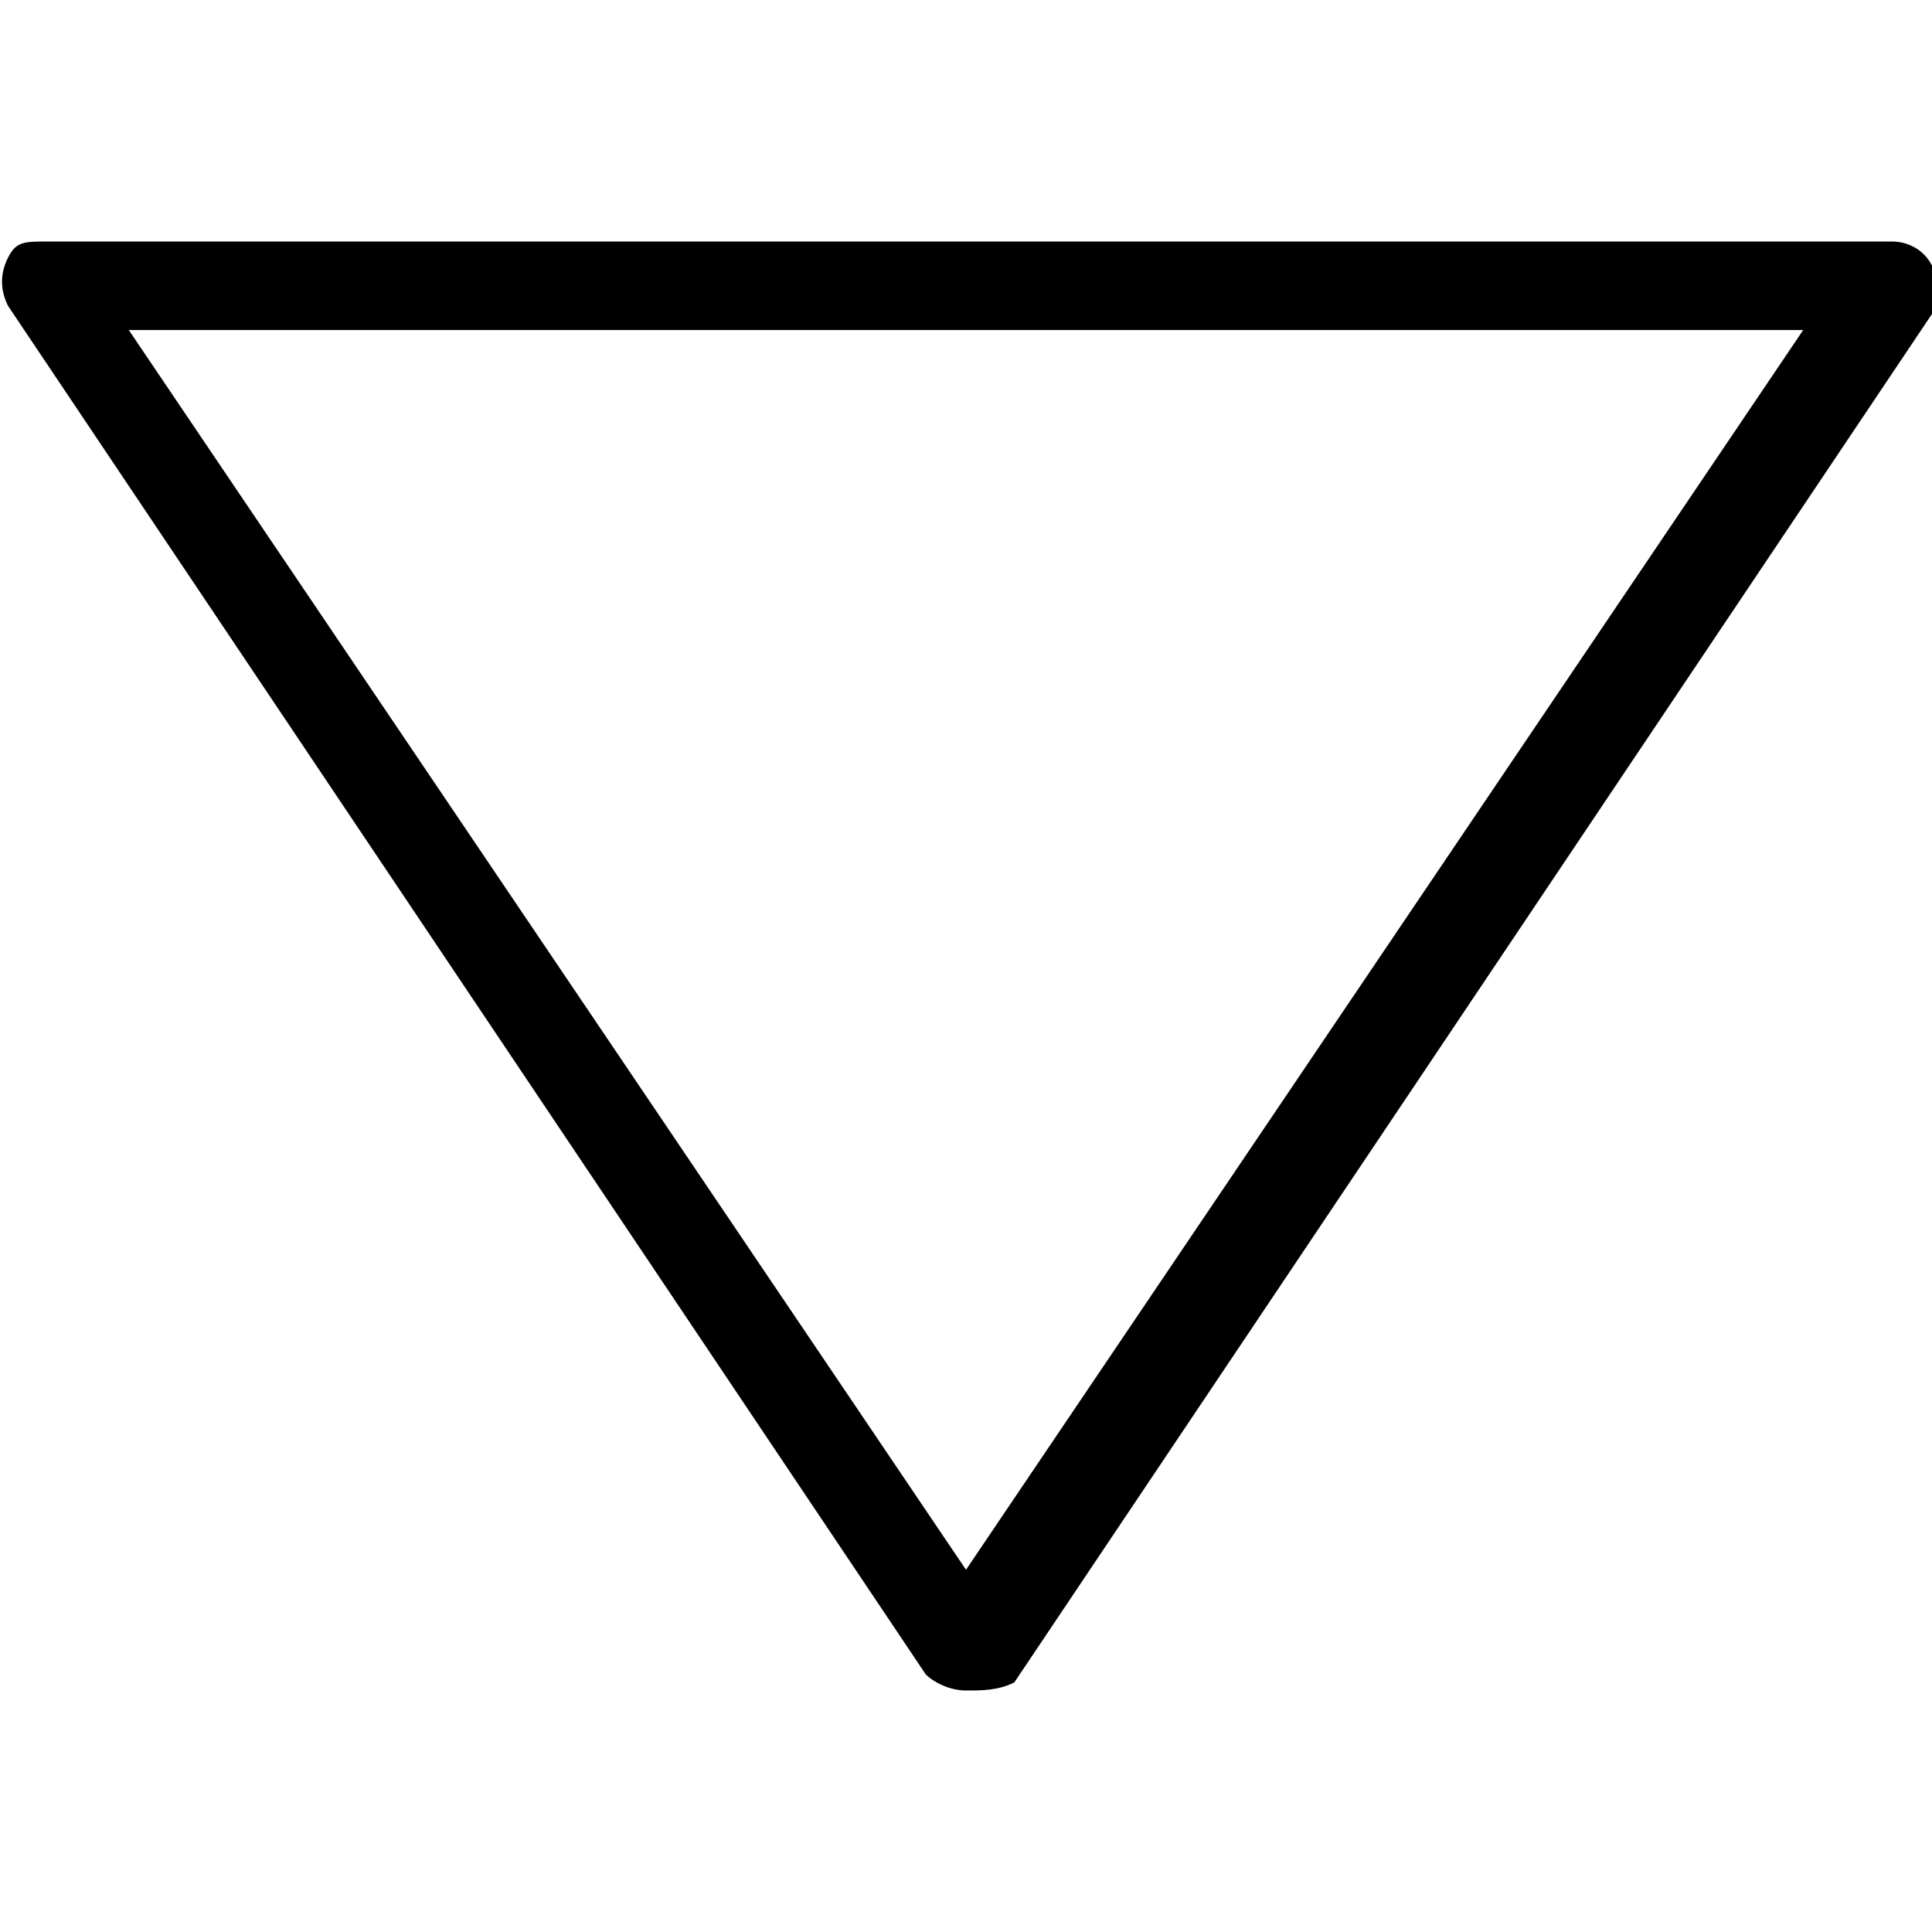
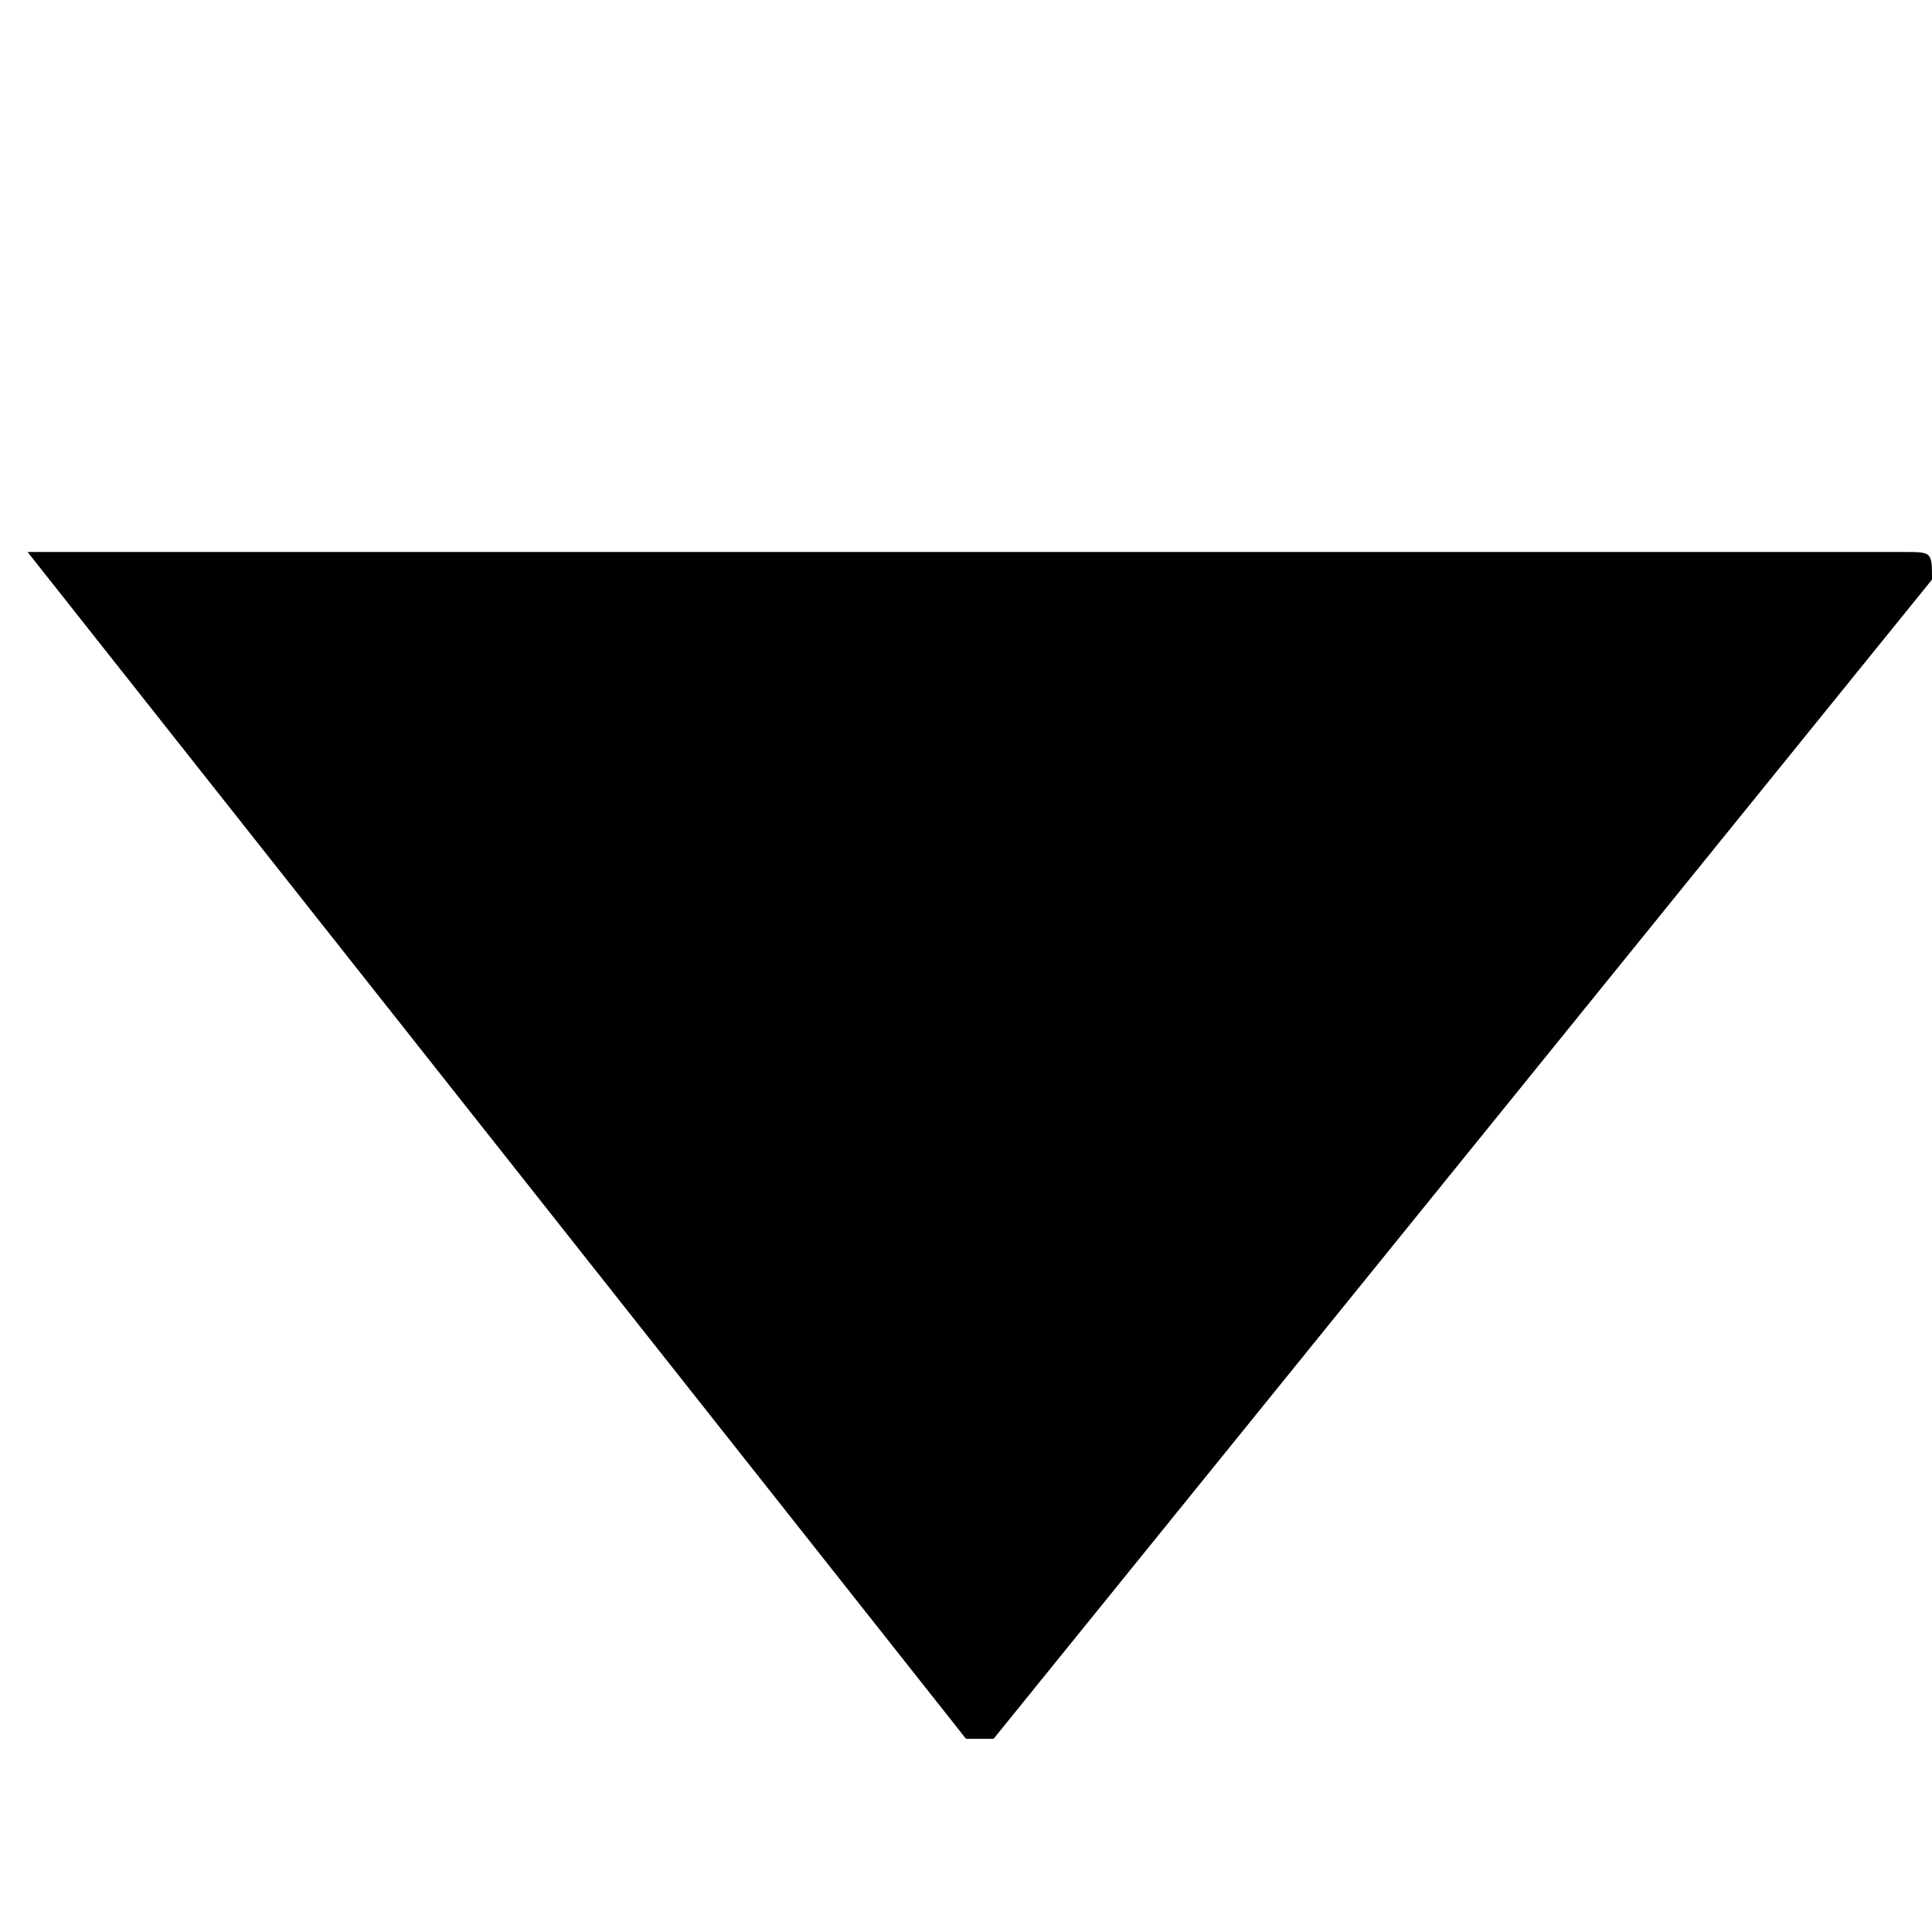
- <svg xmlns="http://www.w3.org/2000/svg" version="1.1" id="Layer_1" x="0px" y="0px" viewBox="0 0 24 24" style="enable-background:new 0 0 24 24;" xml:space="preserve">
-   <path d="M12,21c-0.2,0-0.4-0.1-0.5-0.2L0.1,3.8C0,3.6,0,3.4,0.1,3.2S0.3,3,0.6,3h22.9c0.2,0,0.4,0.1,0.5,0.3c0.1,0.2,0.1,0.4,0,0.6  l-11.4,17C12.4,21,12.2,21,12,21z M1.6,4.1L12,19.5L22.4,4.1C22.4,4.1,1.6,4.1,1.6,4.1z" />
+ <svg xmlns="http://www.w3.org/2000/svg" version="1.1" id="Layer_1" x="0px" y="0px" viewBox="0 0 7 7" style="enable-background:new 0 0 7 7;" xml:space="preserve">
+   <path d="M0.1,2C0,2,0,2,0.1,2l3.4,4.3c0,0,0.1,0,0.1,0L7,2.1C7,2,7,2,6.9,2H0.1L0.1,2z" />
</svg>
